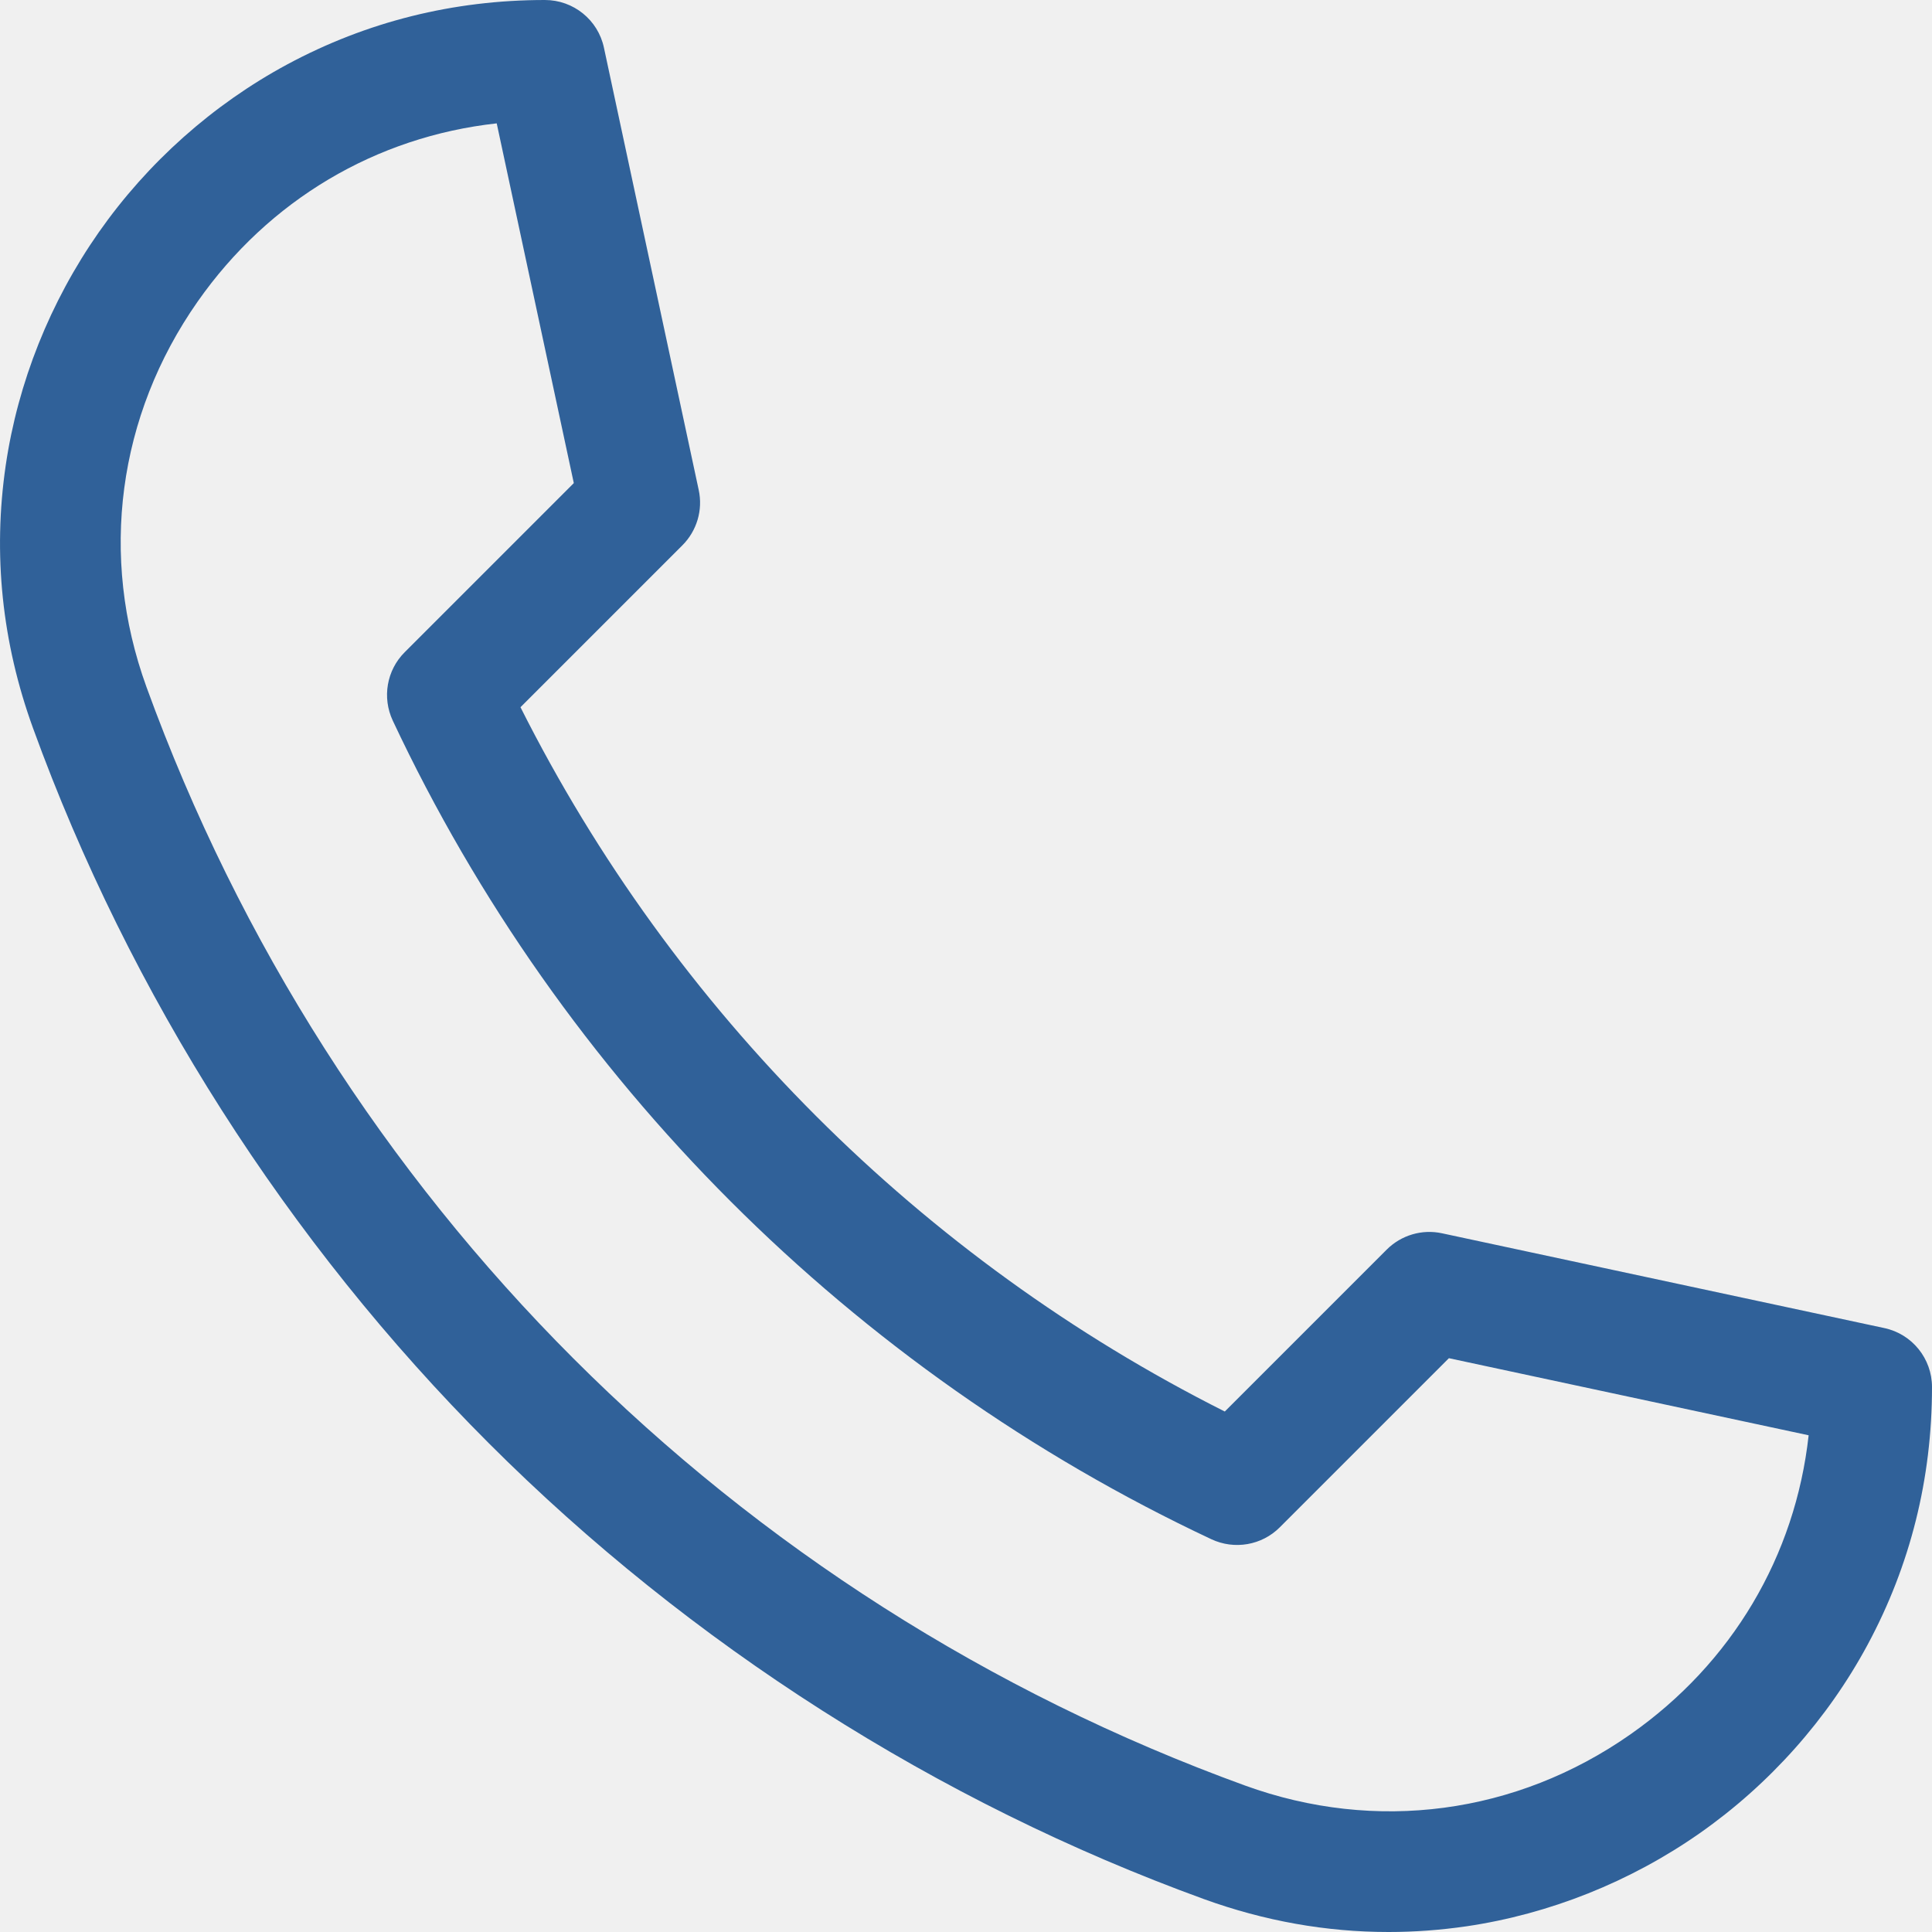
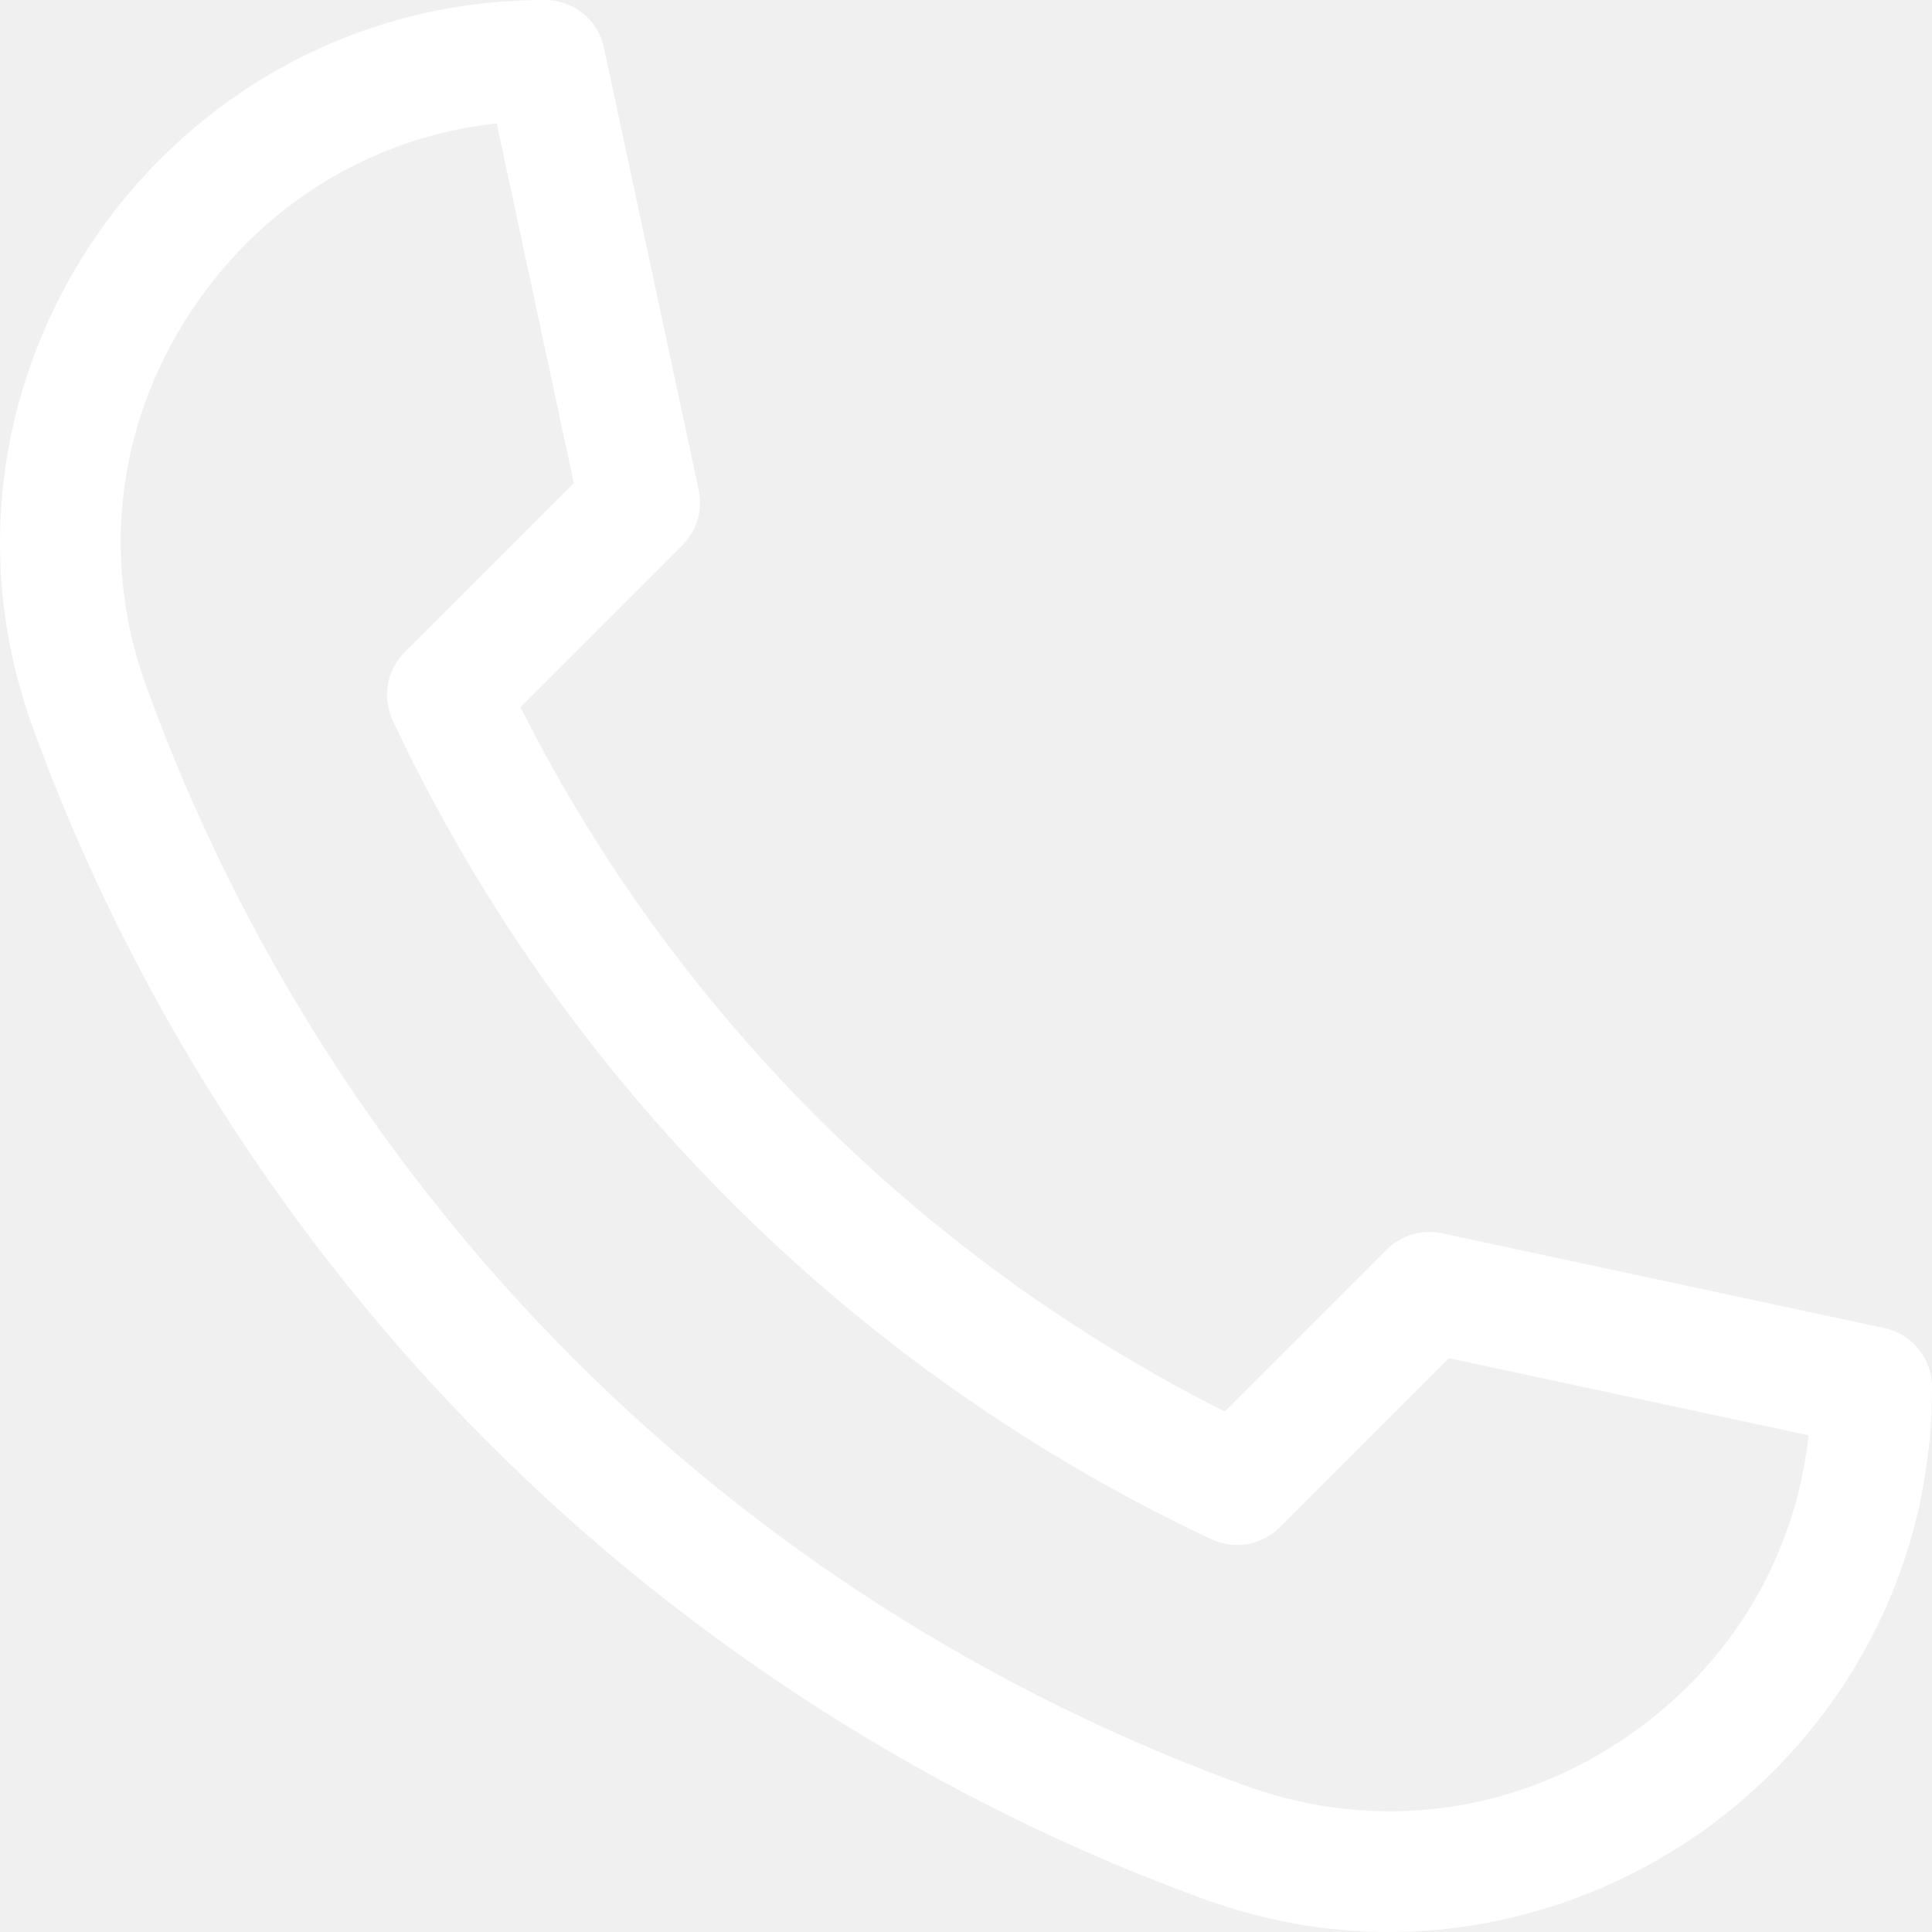
<svg xmlns="http://www.w3.org/2000/svg" width="20" height="20" viewBox="0 0 20 20" fill="none">
-   <path d="M14.374 20C13.728 20 13.088 19.886 12.462 19.659C9.705 18.657 7.145 17.025 5.06 14.94C2.975 12.855 1.343 10.295 0.342 7.538C0.02 6.652 -0.075 5.737 0.059 4.819C0.185 3.959 0.519 3.124 1.023 2.404C1.529 1.682 2.204 1.081 2.975 0.666C3.797 0.224 4.694 0 5.641 0C5.936 0 6.191 0.206 6.252 0.494L7.233 5.072C7.278 5.279 7.214 5.495 7.064 5.645L5.388 7.321C6.969 10.465 9.535 13.031 12.679 14.612L14.355 12.936C14.505 12.786 14.721 12.722 14.928 12.767L19.506 13.748C19.794 13.809 20 14.064 20 14.359C20 15.306 19.776 16.203 19.334 17.025C18.919 17.796 18.318 18.471 17.596 18.977C16.876 19.481 16.041 19.814 15.181 19.941C14.912 19.98 14.642 20 14.374 20ZM5.142 1.277C3.892 1.415 2.783 2.07 2.046 3.122C1.218 4.304 1.025 5.758 1.516 7.111C3.442 12.413 7.587 16.558 12.889 18.484C14.242 18.975 15.696 18.782 16.878 17.954C17.93 17.217 18.585 16.108 18.723 14.858L14.999 14.06L13.248 15.811C13.062 15.997 12.779 16.046 12.54 15.934C8.822 14.188 5.812 11.178 4.066 7.46C3.954 7.221 4.003 6.938 4.189 6.752L5.94 5.001L5.142 1.277Z" fill="#306199" />
+   <path d="M14.374 20C13.728 20 13.088 19.886 12.462 19.659C9.705 18.657 7.145 17.025 5.06 14.94C2.975 12.855 1.343 10.295 0.342 7.538C0.02 6.652 -0.075 5.737 0.059 4.819C0.185 3.959 0.519 3.124 1.023 2.404C1.529 1.682 2.204 1.081 2.975 0.666C3.797 0.224 4.694 0 5.641 0C5.936 0 6.191 0.206 6.252 0.494L7.233 5.072C7.278 5.279 7.214 5.495 7.064 5.645L5.388 7.321C6.969 10.465 9.535 13.031 12.679 14.612L14.355 12.936C14.505 12.786 14.721 12.722 14.928 12.767L19.506 13.748C19.794 13.809 20 14.064 20 14.359C20 15.306 19.776 16.203 19.334 17.025C18.919 17.796 18.318 18.471 17.596 18.977C16.876 19.481 16.041 19.814 15.181 19.941C14.912 19.98 14.642 20 14.374 20ZM5.142 1.277C3.892 1.415 2.783 2.07 2.046 3.122C1.218 4.304 1.025 5.758 1.516 7.111C3.442 12.413 7.587 16.558 12.889 18.484C14.242 18.975 15.696 18.782 16.878 17.954C17.93 17.217 18.585 16.108 18.723 14.858L14.999 14.06L13.248 15.811C13.062 15.997 12.779 16.046 12.54 15.934C8.822 14.188 5.812 11.178 4.066 7.46C3.954 7.221 4.003 6.938 4.189 6.752L5.94 5.001L5.142 1.277Z" fill="#ffffff" />
</svg>
